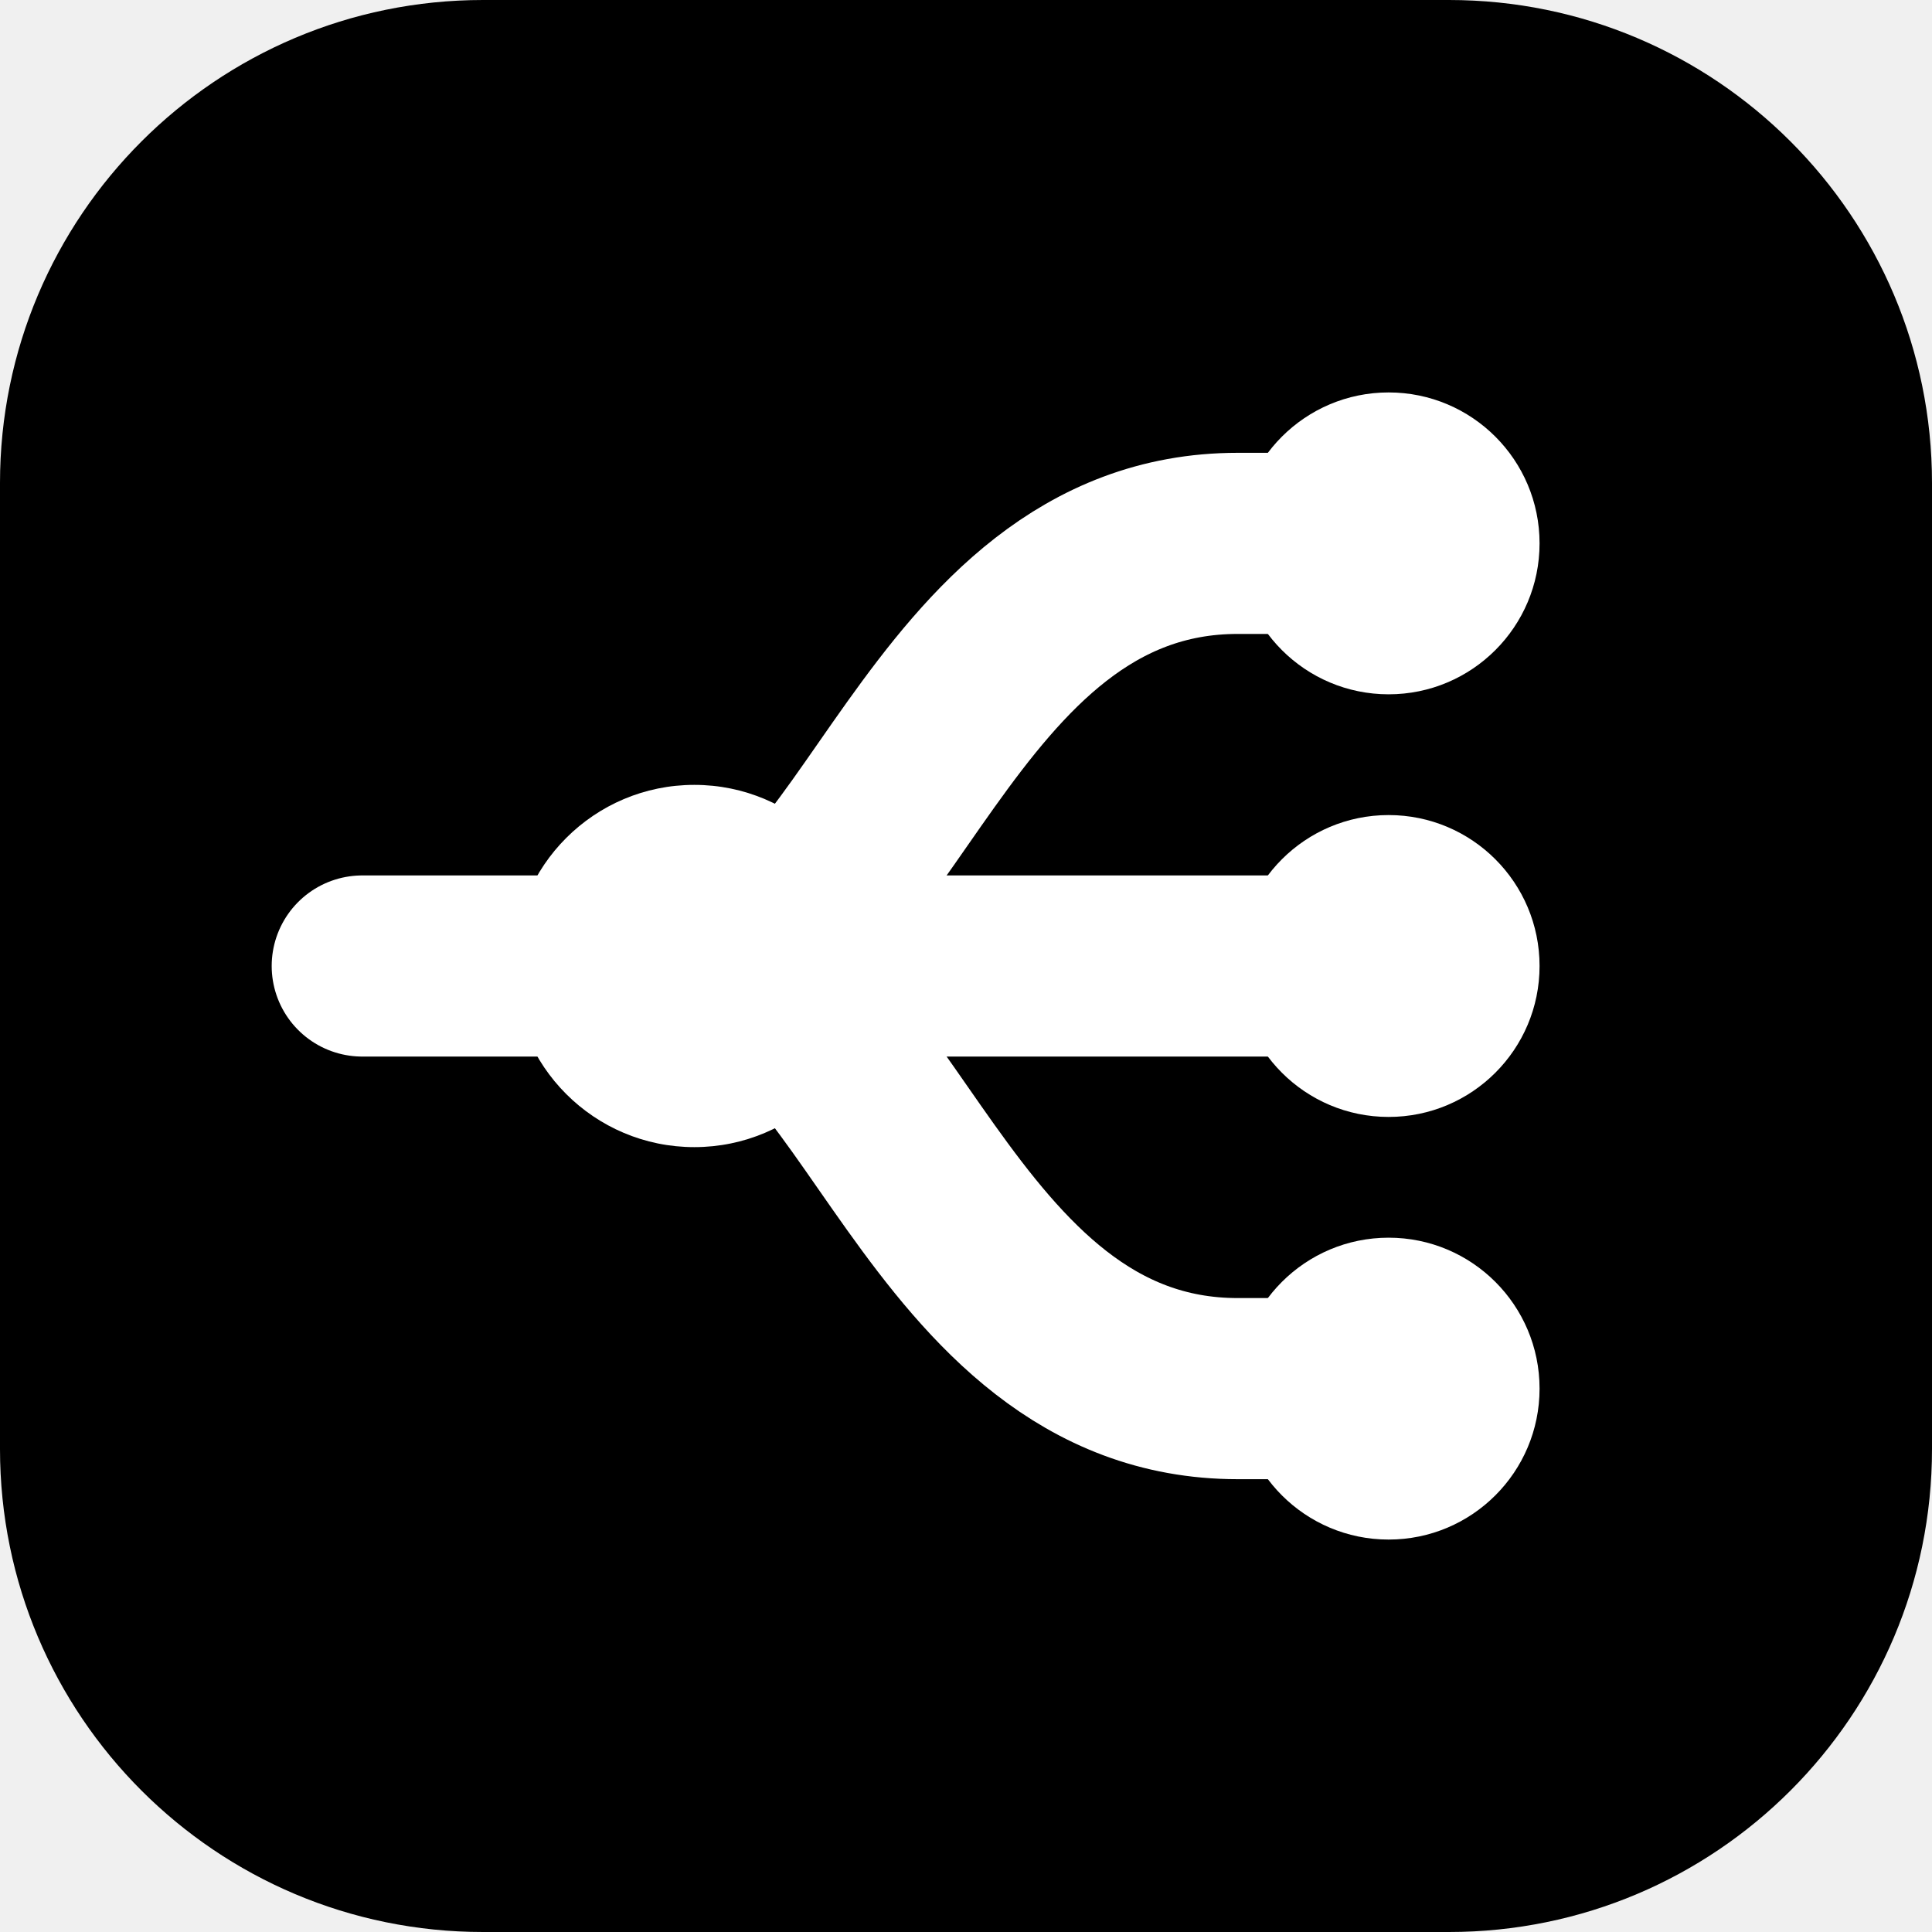
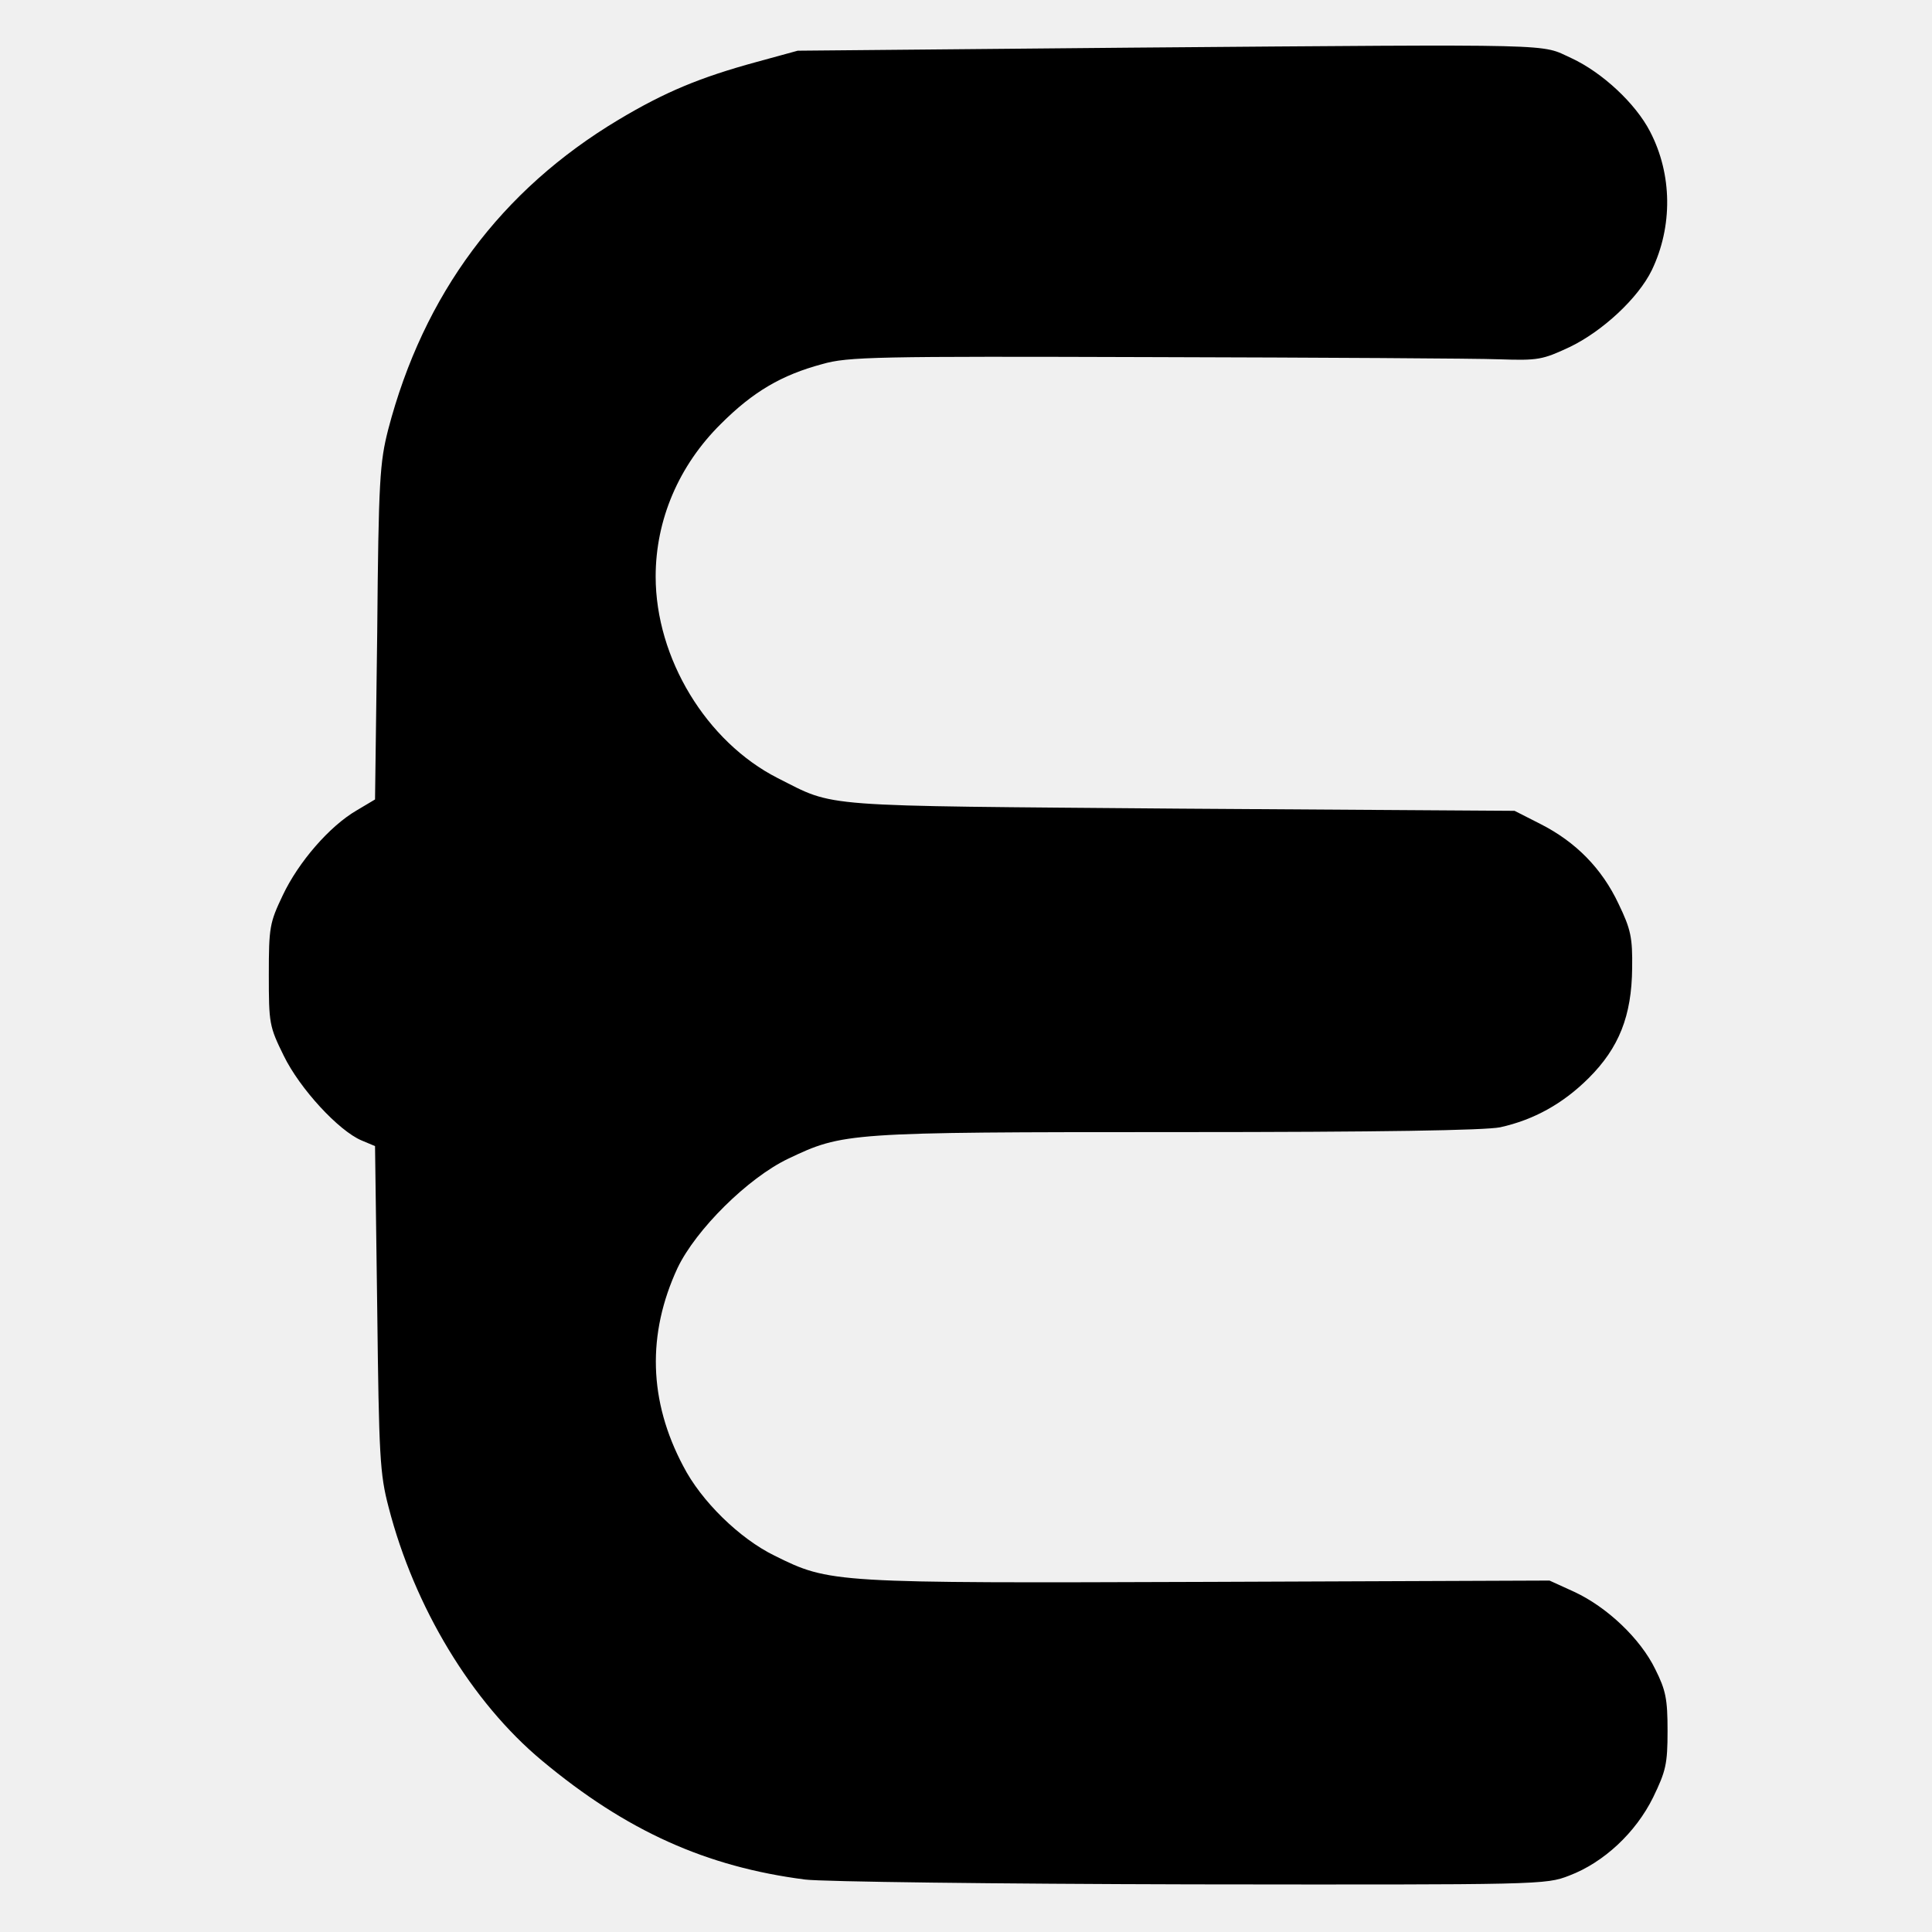
- <svg xmlns="http://www.w3.org/2000/svg" viewBox="0 0 64 64" role="img" aria-labelledby="title desc">
-   <rect width="64" height="64" rx="16" fill="currentColor" />
-   <g fill="none" stroke="#FFFFFF" stroke-width="6" stroke-linecap="round" stroke-linejoin="round">
-     <path d="M12 32H46" />
-     <path d="M23 32C29 32 31 18 41 18H46" />
-     <path d="M23 32C29 32 31 46 41 46H46" />
-   </g>
-   <g fill="#FFFFFF">
-     <circle cx="23" cy="32" r="6" />
-     <circle cx="46" cy="18" r="5" />
-     <circle cx="46" cy="32" r="5" />
-     <circle cx="46" cy="46" r="5" />
+ <svg xmlns="http://www.w3.org/2000/svg" viewBox="-50 94 442 442" role="img" aria-labelledby="title desc">
+   <g transform="translate(0,725) scale(0.1,-0.1)" fill="currentColor" stroke="none">
+     <path d="M2090 6201 l-765 -7 -95 -26 c-128 -35 -208 -68 -315 -132 -269 -161 -446 -399 -527 -709 -19 -75 -22 -114 -25 -464 l-5 -382 -42 -25 c-62 -36 -133 -118 -169 -194 -30 -63 -32 -73 -32 -182 0 -111 1 -118 34 -185 37 -76 126 -172 178 -194 l31 -13 5 -371 c4 -339 6 -379 26 -455 59 -229 190 -446 351 -580 193 -161 376 -243 602 -272 40 -5 438 -10 883 -11 801 -1 811 -1 865 20 79 30 152 98 192 179 29 60 33 76 33 152 0 73 -4 93 -28 141 -34 70 -110 142 -185 177 l-57 26 -780 -3 c-862 -3 -866 -3 -993 60 -80 39 -168 125 -209 205 -79 149 -83 302 -13 453 42 88 161 206 253 250 126 60 134 61 889 61 470 0 704 4 740 11 77 17 144 54 203 113 69 69 98 142 99 251 1 70 -3 89 -31 147 -38 81 -98 142 -179 183 l-59 30 -765 5 c-841 7 -786 2 -921 70 -163 83 -279 274 -279 461 0 130 53 254 149 349 74 74 139 112 232 137 59 17 122 18 759 16 382 -1 738 -3 790 -5 89 -3 99 -1 161 28 75 36 157 112 188 176 48 100 47 219 -4 317 -33 64 -109 135 -180 168 -73 33 -7 32 -1005 24z" />
  </g>
</svg>
